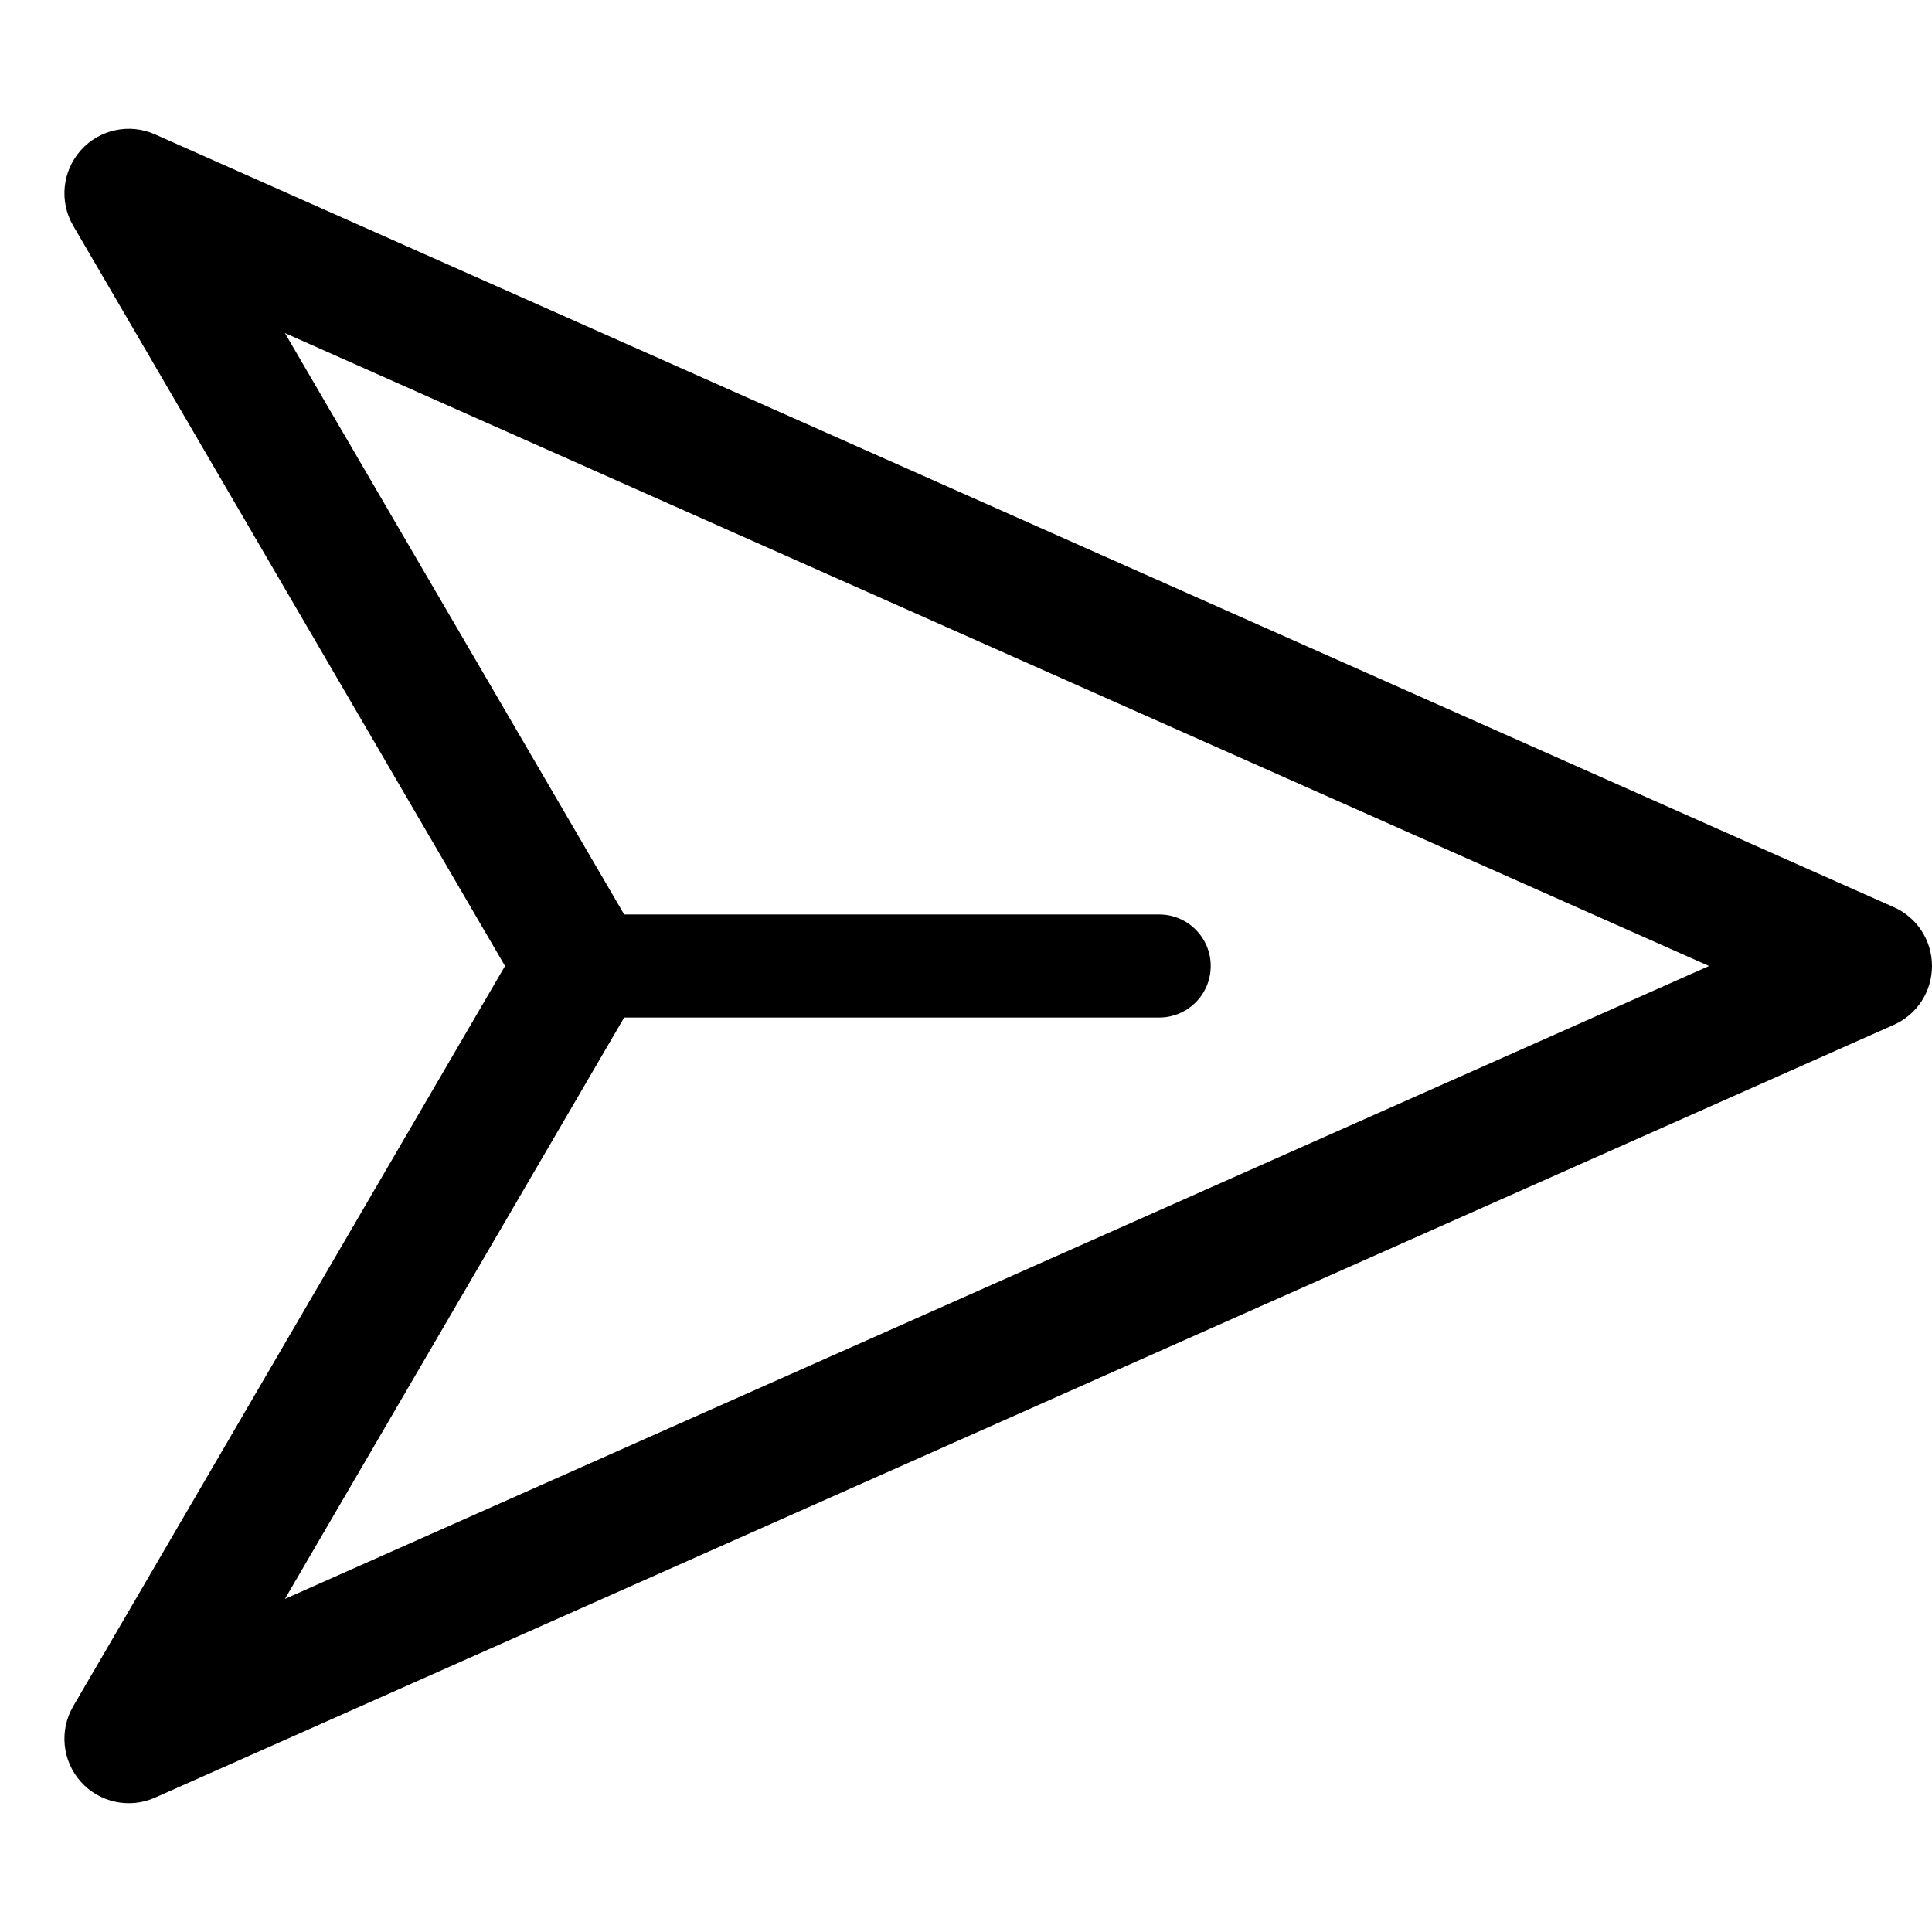
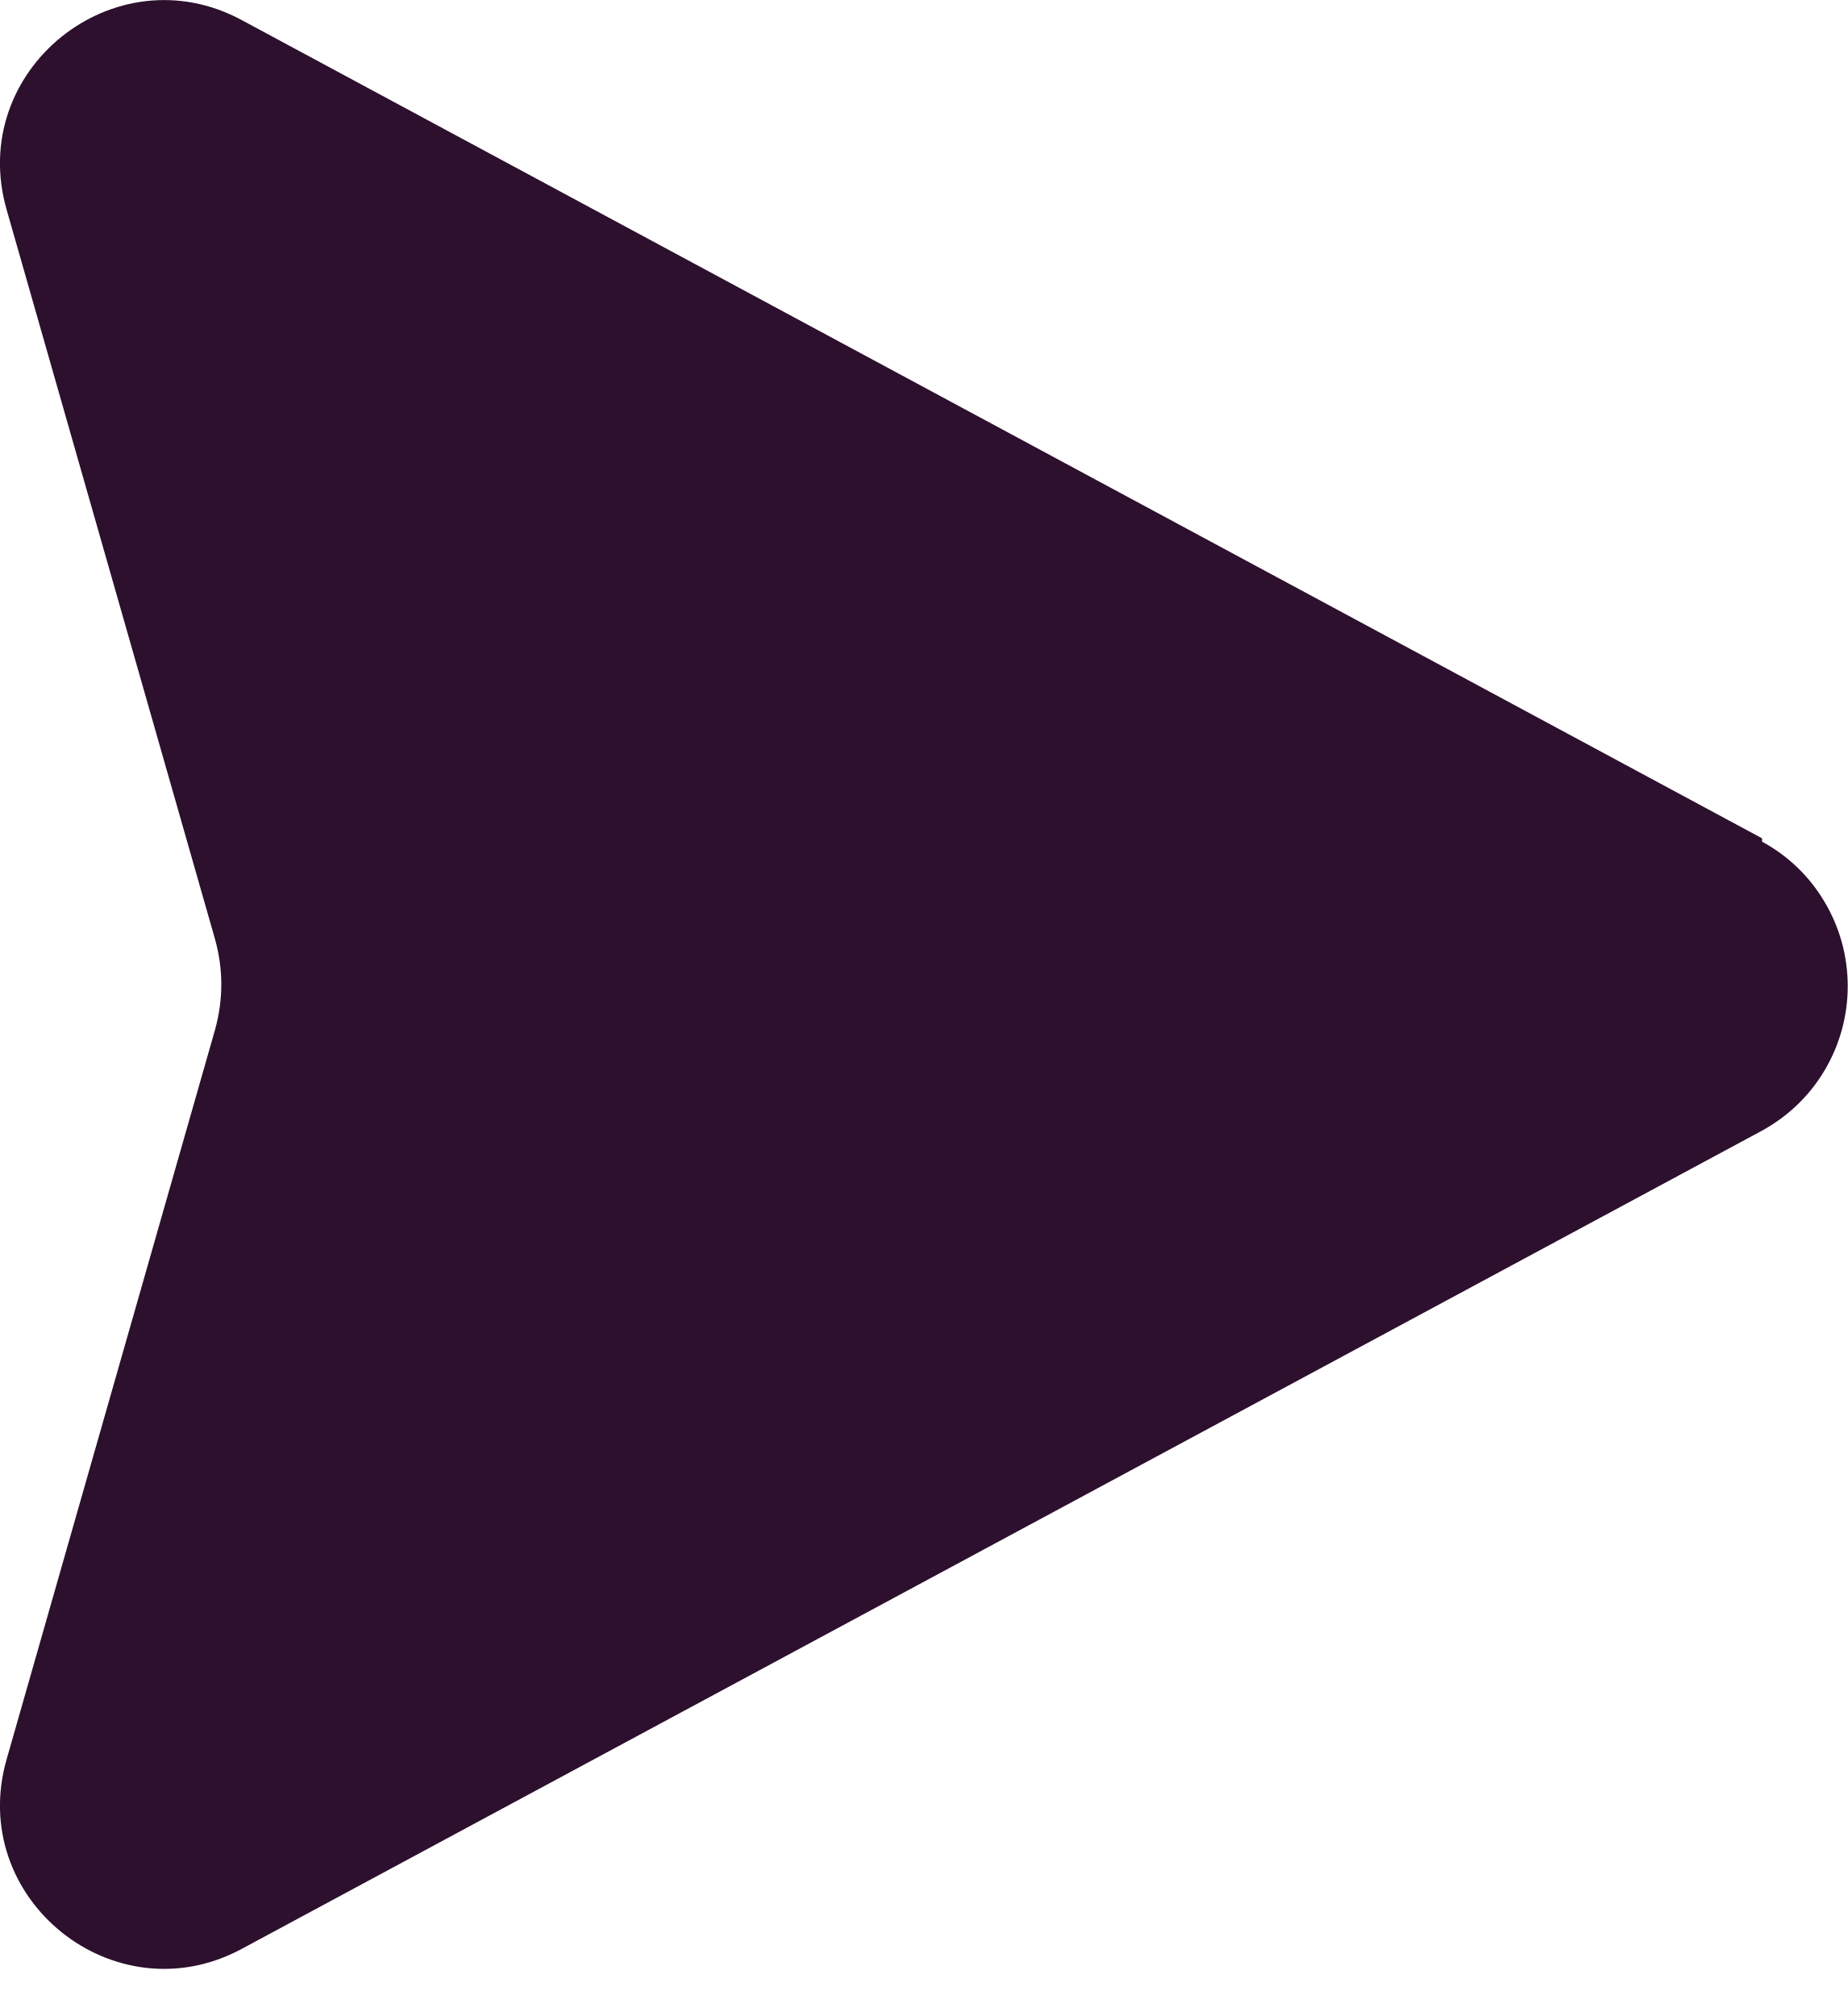
- <svg xmlns="http://www.w3.org/2000/svg" width="15" height="15" viewBox="0 0 15 15" fill="none">
-   <path fill-rule="evenodd" clip-rule="evenodd" d="M1.203 1.043C1.005 0.955 0.772 1.005 0.628 1.166C0.483 1.328 0.459 1.565 0.568 1.752L3.921 7.5L0.568 13.248C0.459 13.435 0.483 13.672 0.628 13.834C0.772 13.995 1.005 14.045 1.203 13.957L14.703 7.957C14.884 7.877 15 7.698 15 7.5C15 7.302 14.884 7.123 14.703 7.043L1.203 1.043ZM4.846 7.1L2.212 2.586L13.269 7.5L2.212 12.414L4.846 7.9H9C9.221 7.9 9.4 7.721 9.4 7.5C9.4 7.279 9.221 7.1 9 7.1H4.846Z" fill="black" />
+ <svg xmlns="http://www.w3.org/2000/svg" width="11" height="12" viewBox="0 0 11 12" fill="none">
+   <path d="M10.49 4.99L1.44 0.12C0.68 -0.29 -0.2 0.42 0.04 1.25L1.28 5.59C1.33 5.77 1.33 5.95 1.28 6.13L0.04 10.47C-0.2 11.3 0.68 12.01 1.44 11.6L10.49 6.73C10.645 6.645 10.774 6.521 10.863 6.37C10.953 6.218 11 6.046 11 5.87C11 5.694 10.953 5.521 10.863 5.37C10.774 5.218 10.645 5.094 10.49 5.01V4.99Z" fill="#2D102D" />
</svg>
